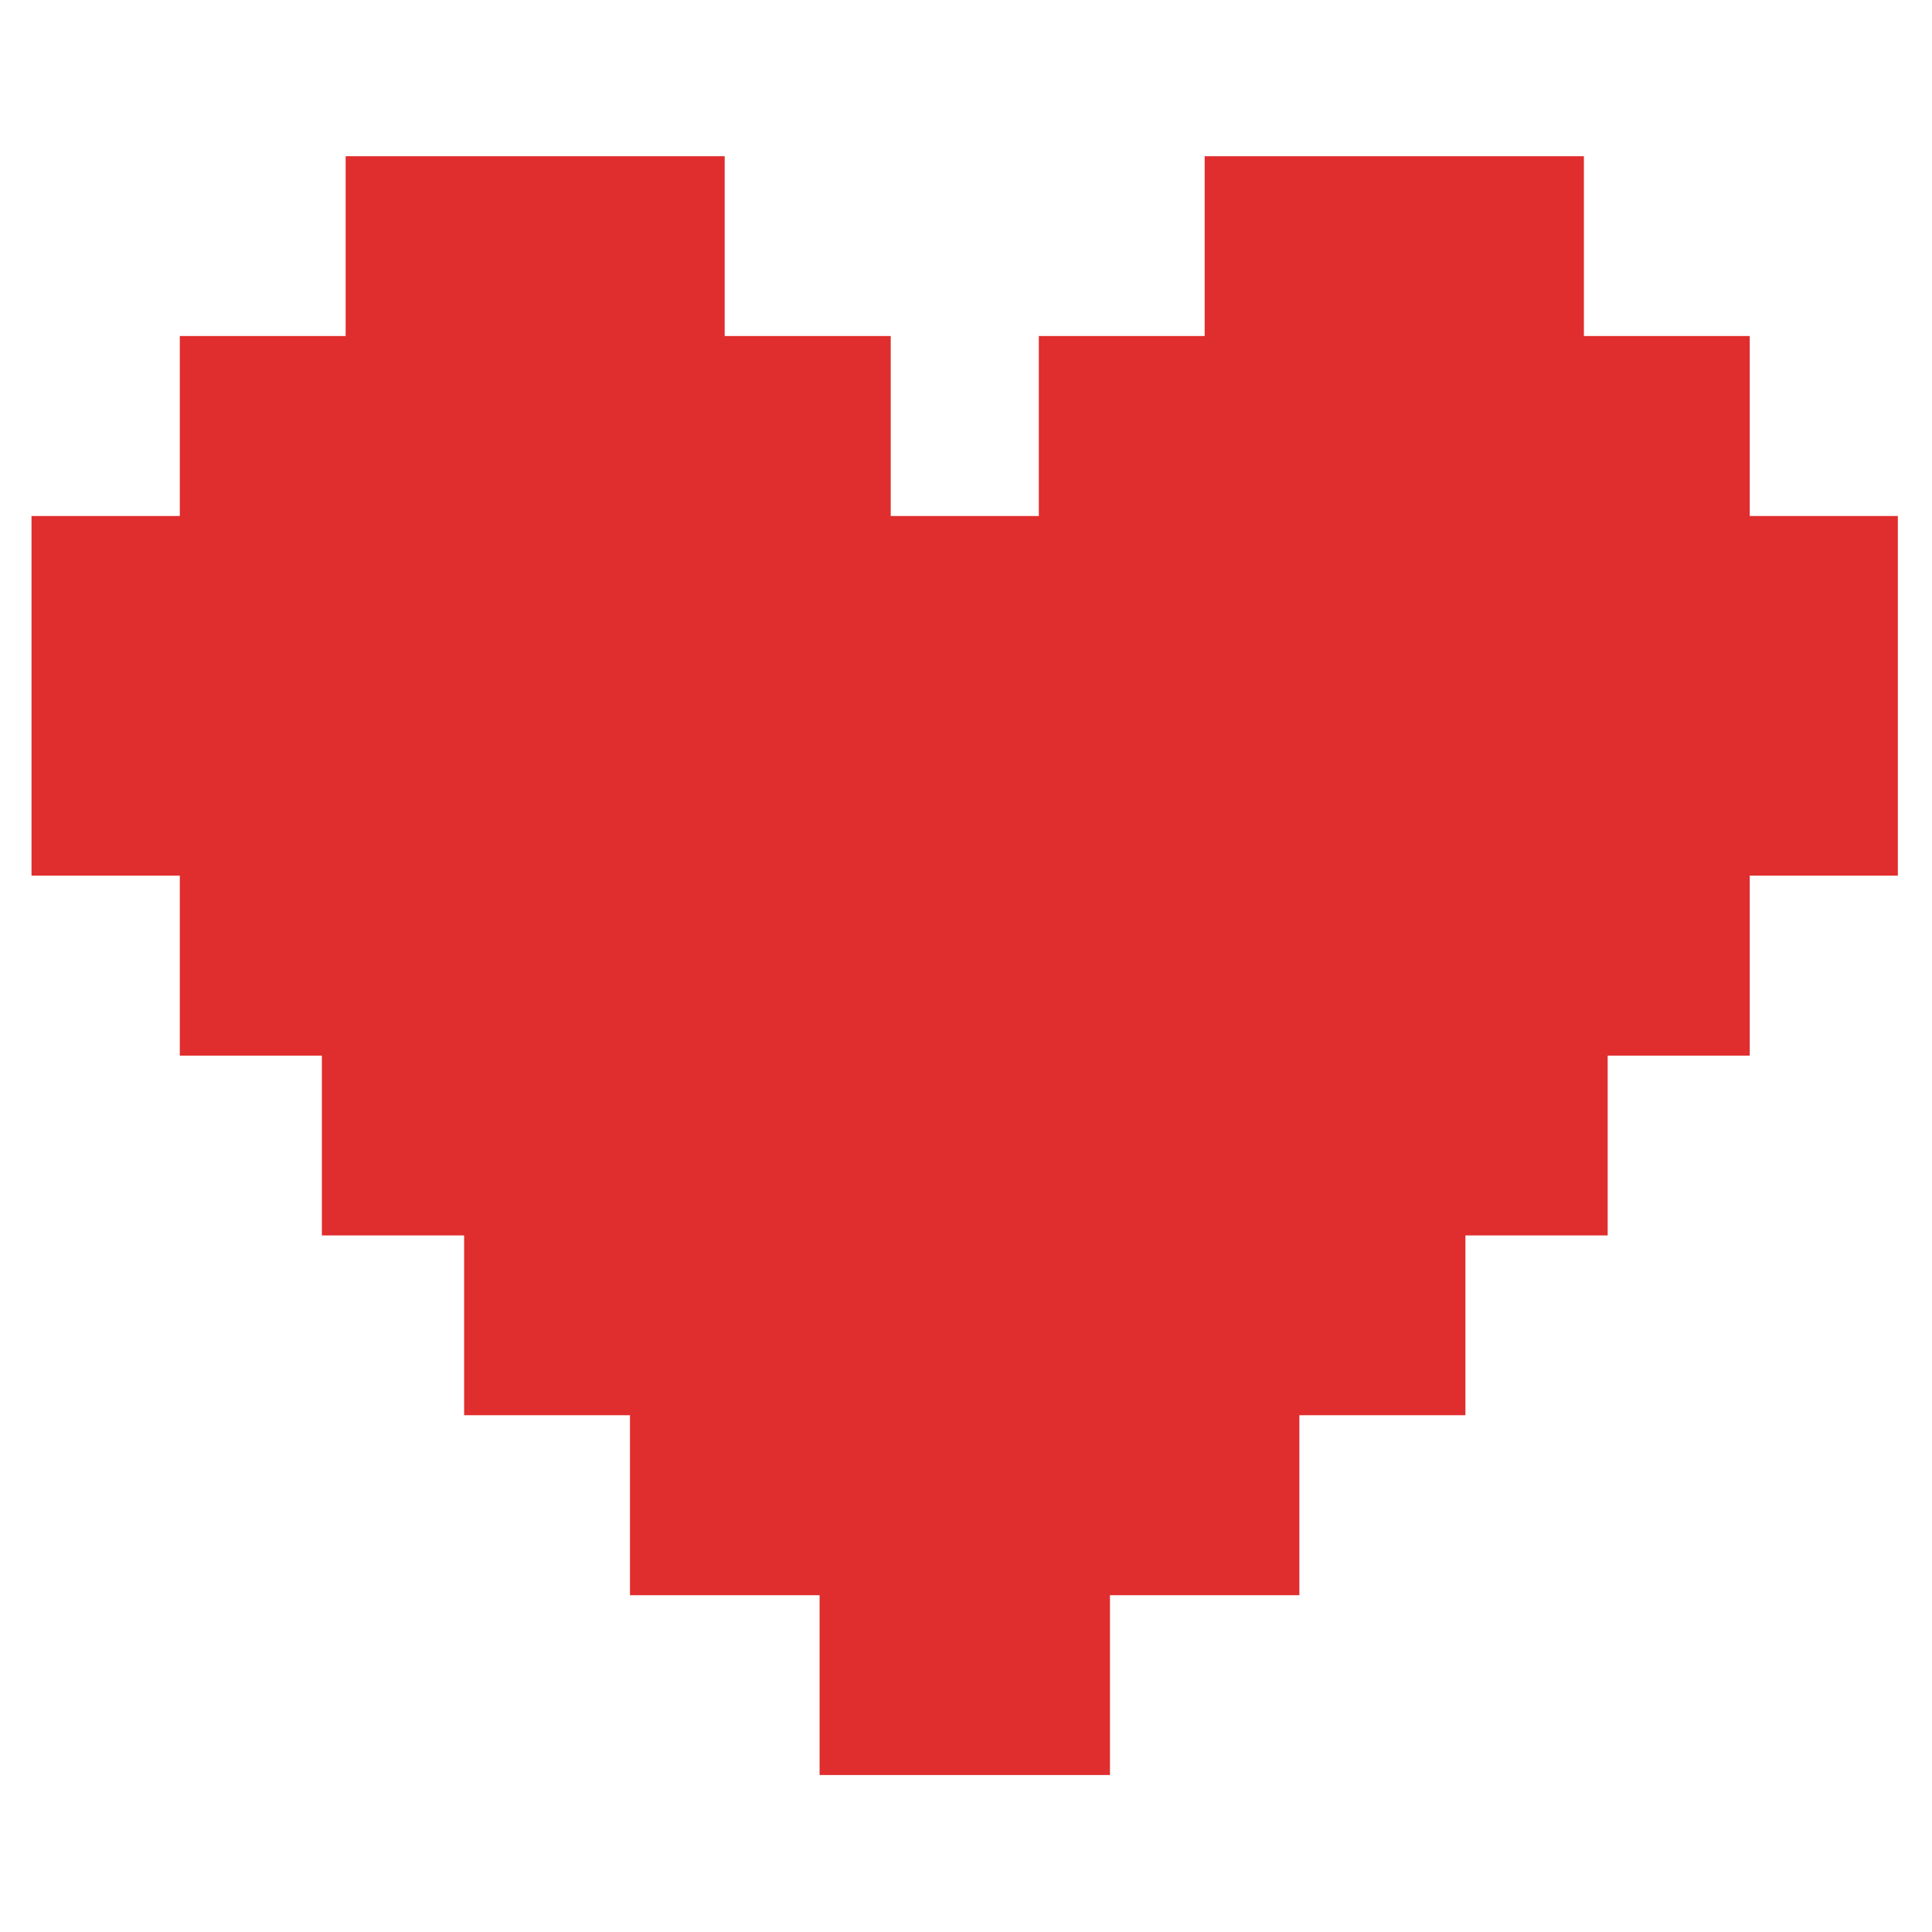
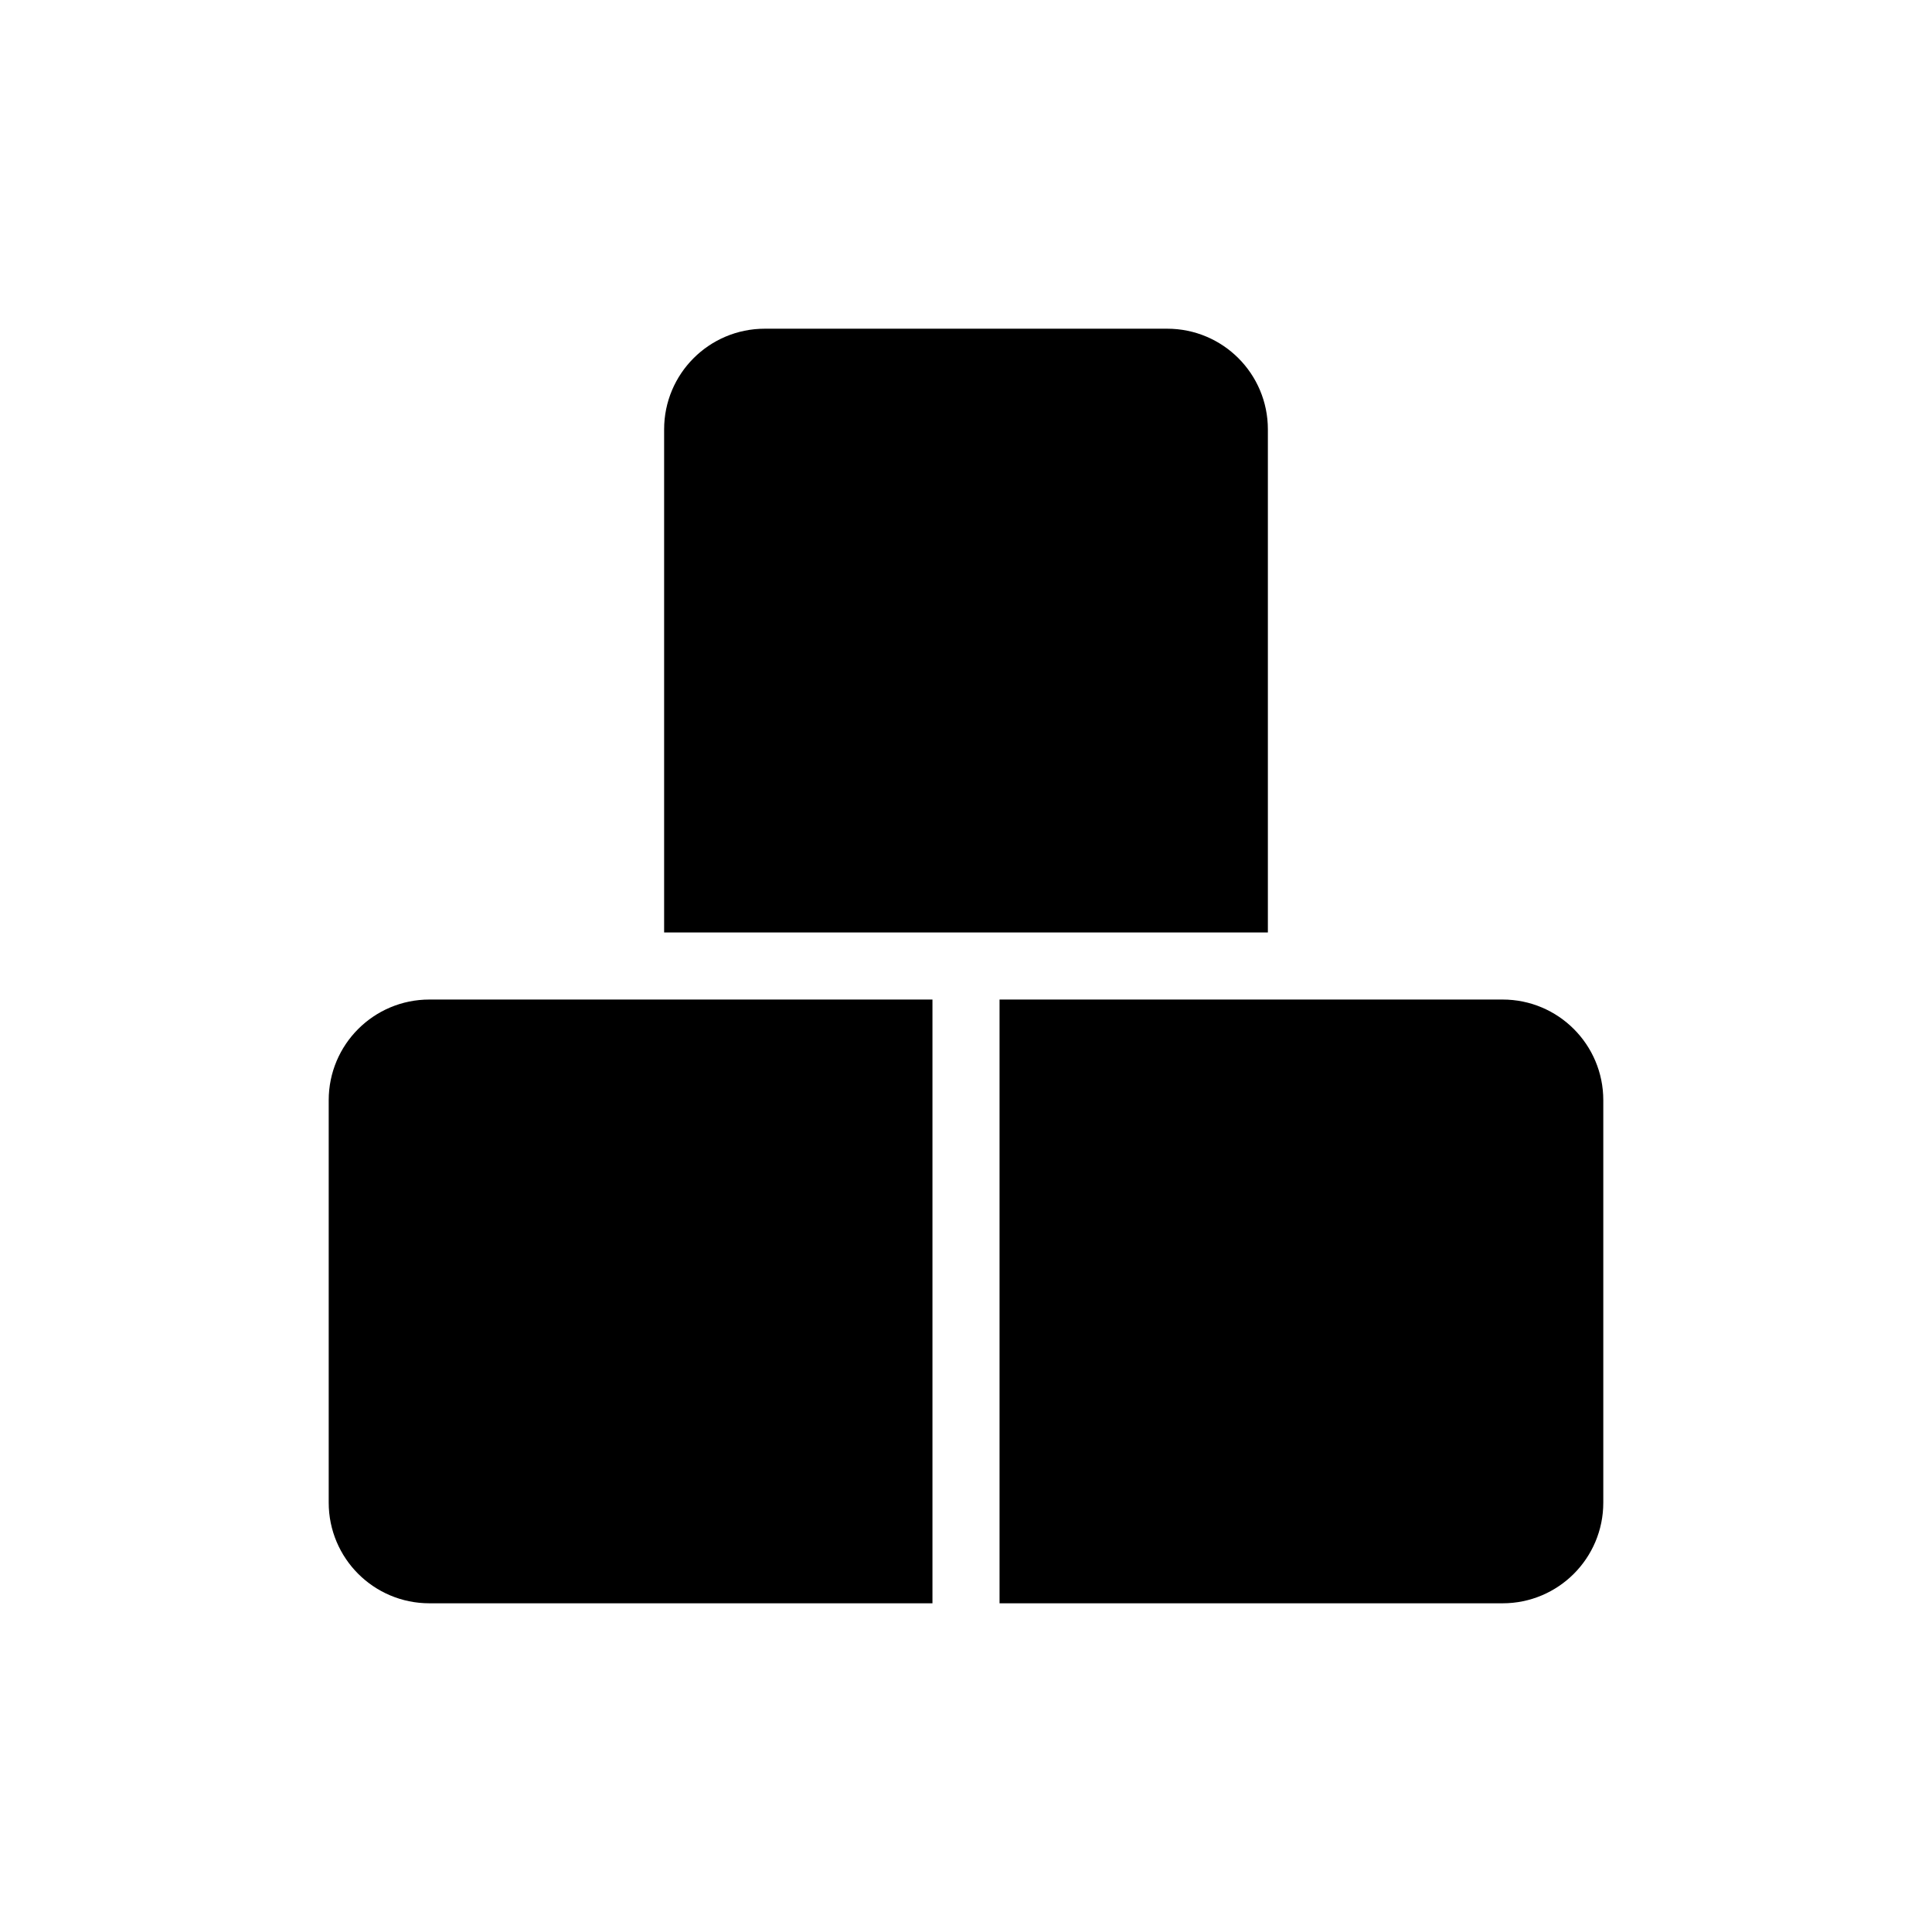
- <svg xmlns="http://www.w3.org/2000/svg" viewBox="0 0 1024 1024" class="icon" version="1.1" fill="#000000">
+ <svg xmlns="http://www.w3.org/2000/svg" fill="#000000" viewBox="-2.4 -2.4 28.80 28.80" stroke="#000000" transform="matrix(1, 0, 0, 1, 0, 0)">
  <g id="SVGRepo_bgCarrier" stroke-width="0" />
-   <g id="SVGRepo_tracerCarrier" stroke-linecap="round" stroke-linejoin="round" />
+   <g id="SVGRepo_tracerCarrier" stroke-linecap="round" stroke-linejoin="round" stroke="#CCCCCC" stroke-width="0.192" />
  <g id="SVGRepo_iconCarrier">
-     <path d="M927.4 273.5v-95.4h-87.9V82.8h-201v95.3h-87.9v95.4h-78.5v-95.4h-88V82.8H183.2v95.3H95.3v95.4H16.7v190.6h78.6v95.4h75.3v95.3H246v95.3h87.9v95.4h100.5v95.3h153.9v-95.3h100.4v-95.4h88v-95.3H852.1v-95.3h75.3v-95.4h78.5V273.5z" fill="#E02D2D" />
+     <path d="M16,4a1,1,0,0,0-1-1H9A1,1,0,0,0,8,4v7h8Z" />
+     <path d="M3,14v6a1,1,0,0,0,1,1h7V13H4A1,1,0,0,0,3,14Z" />
+     <path d="M20,13H13v8h7a1,1,0,0,0,1-1V14A1,1,0,0,0,20,13Z" />
  </g>
</svg>
